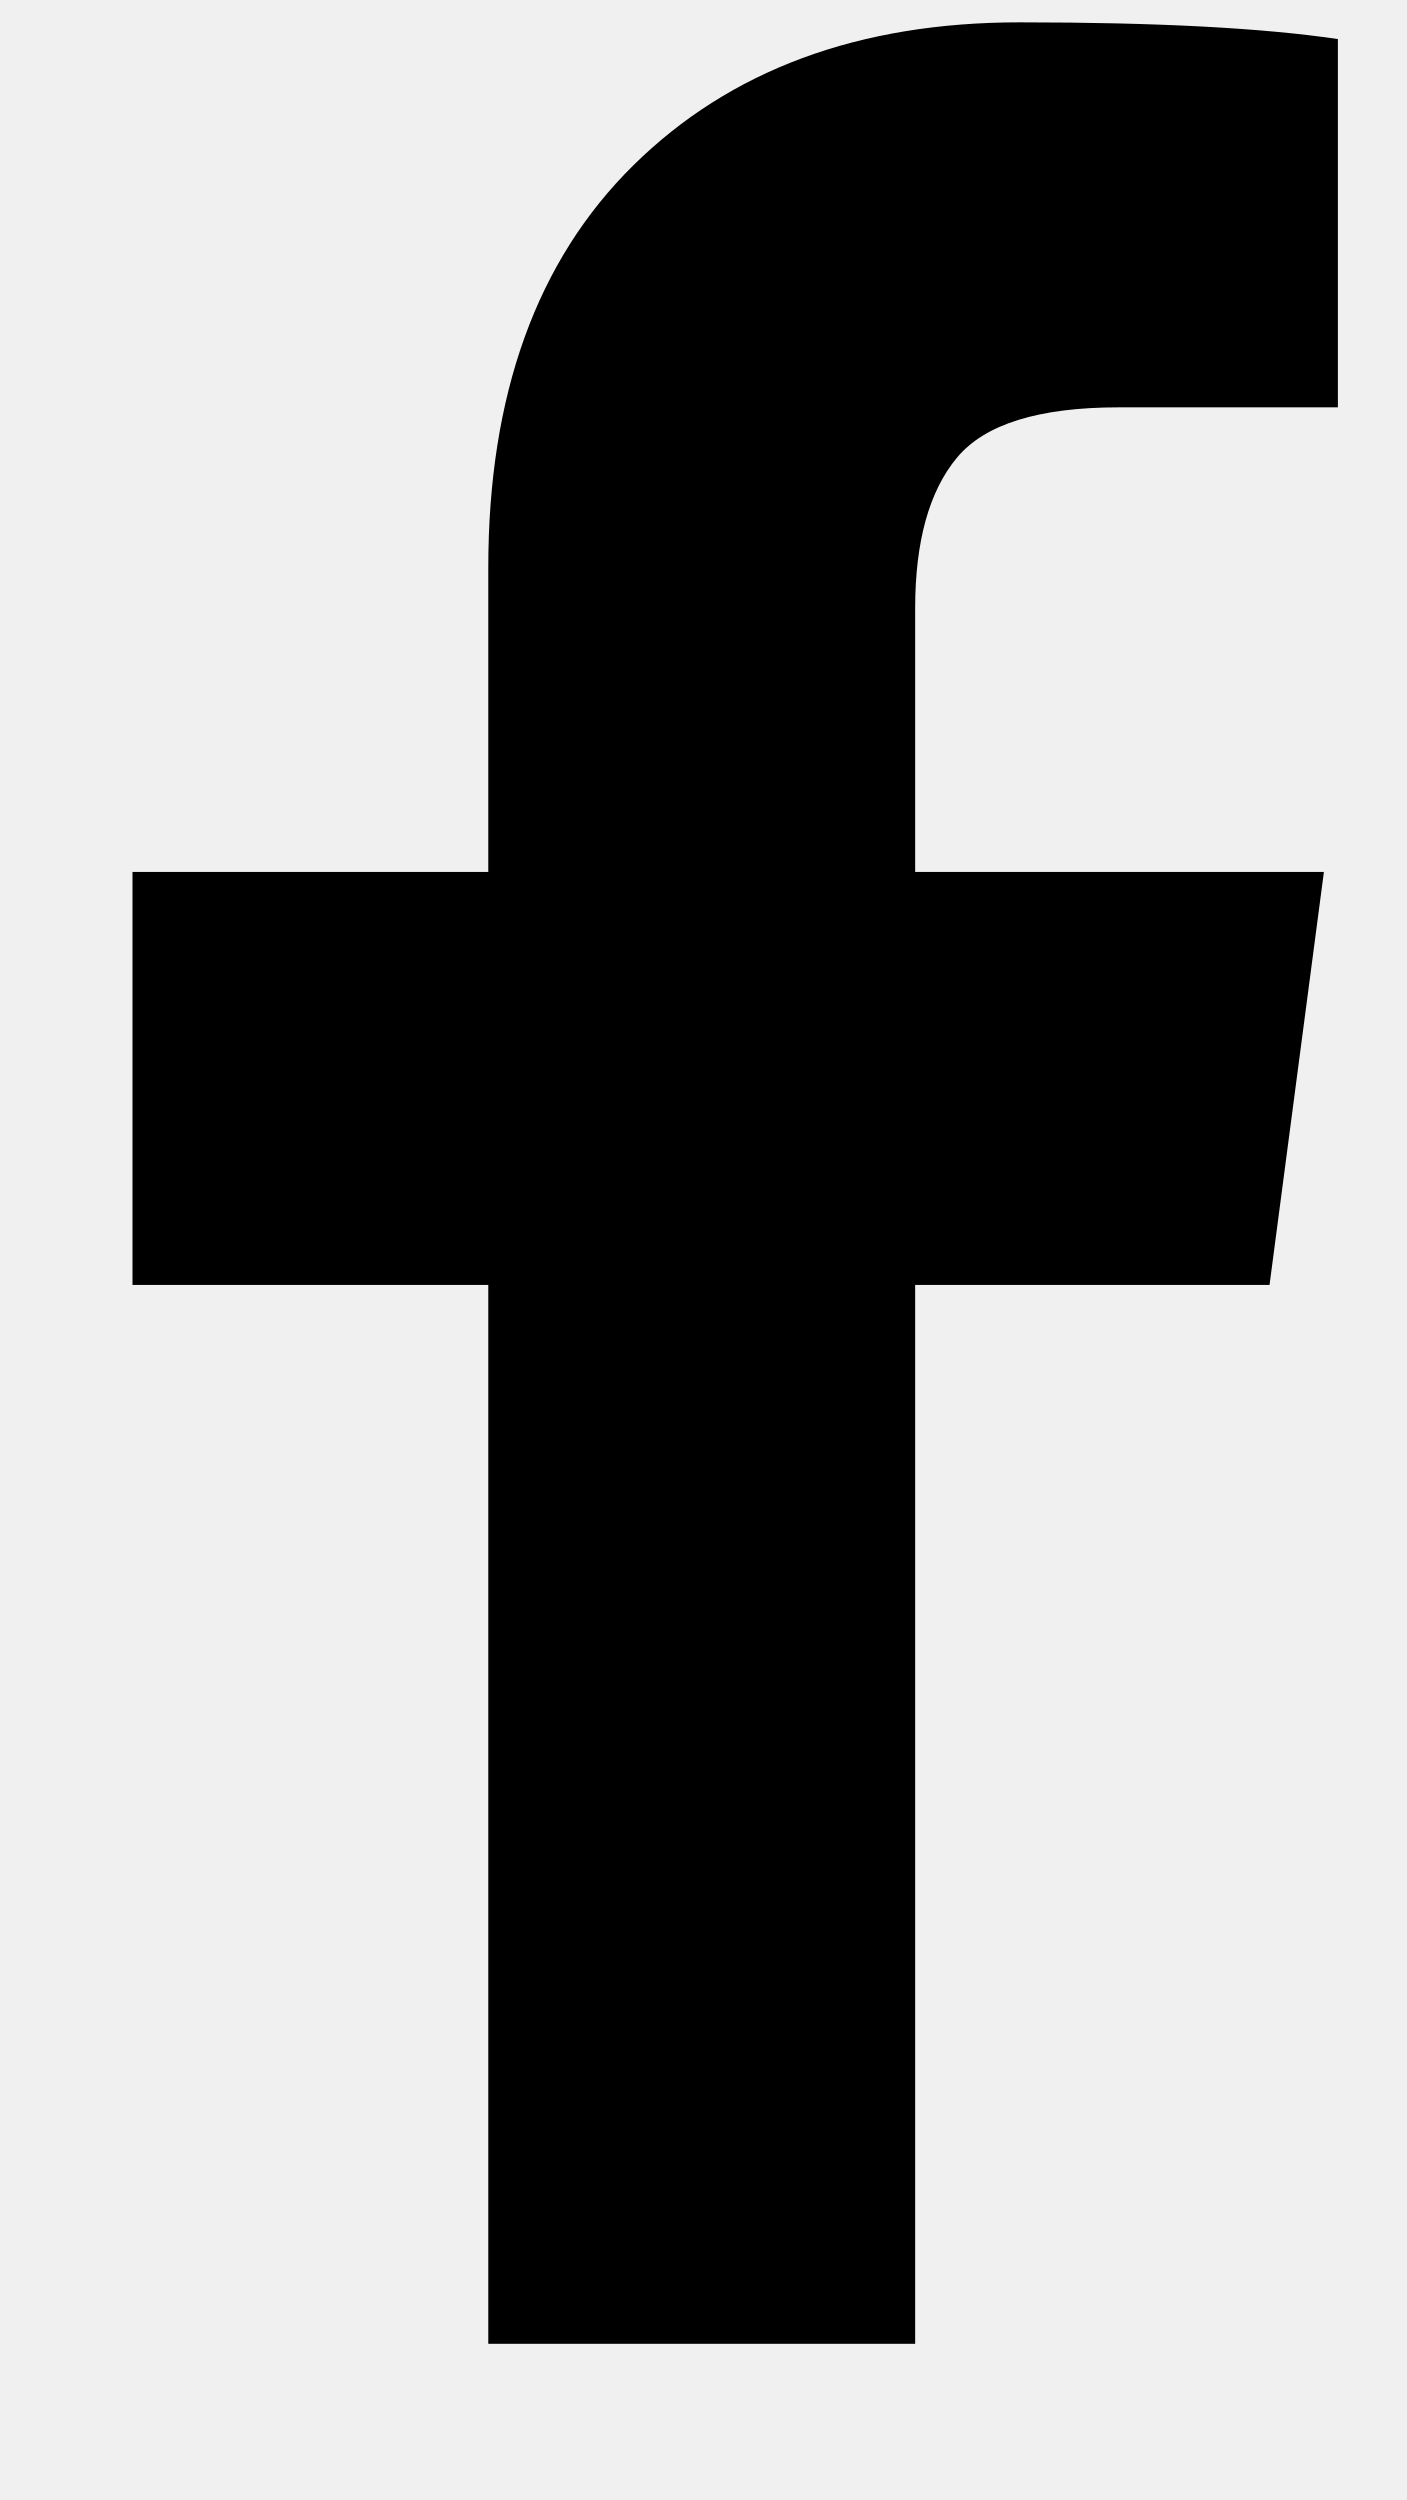
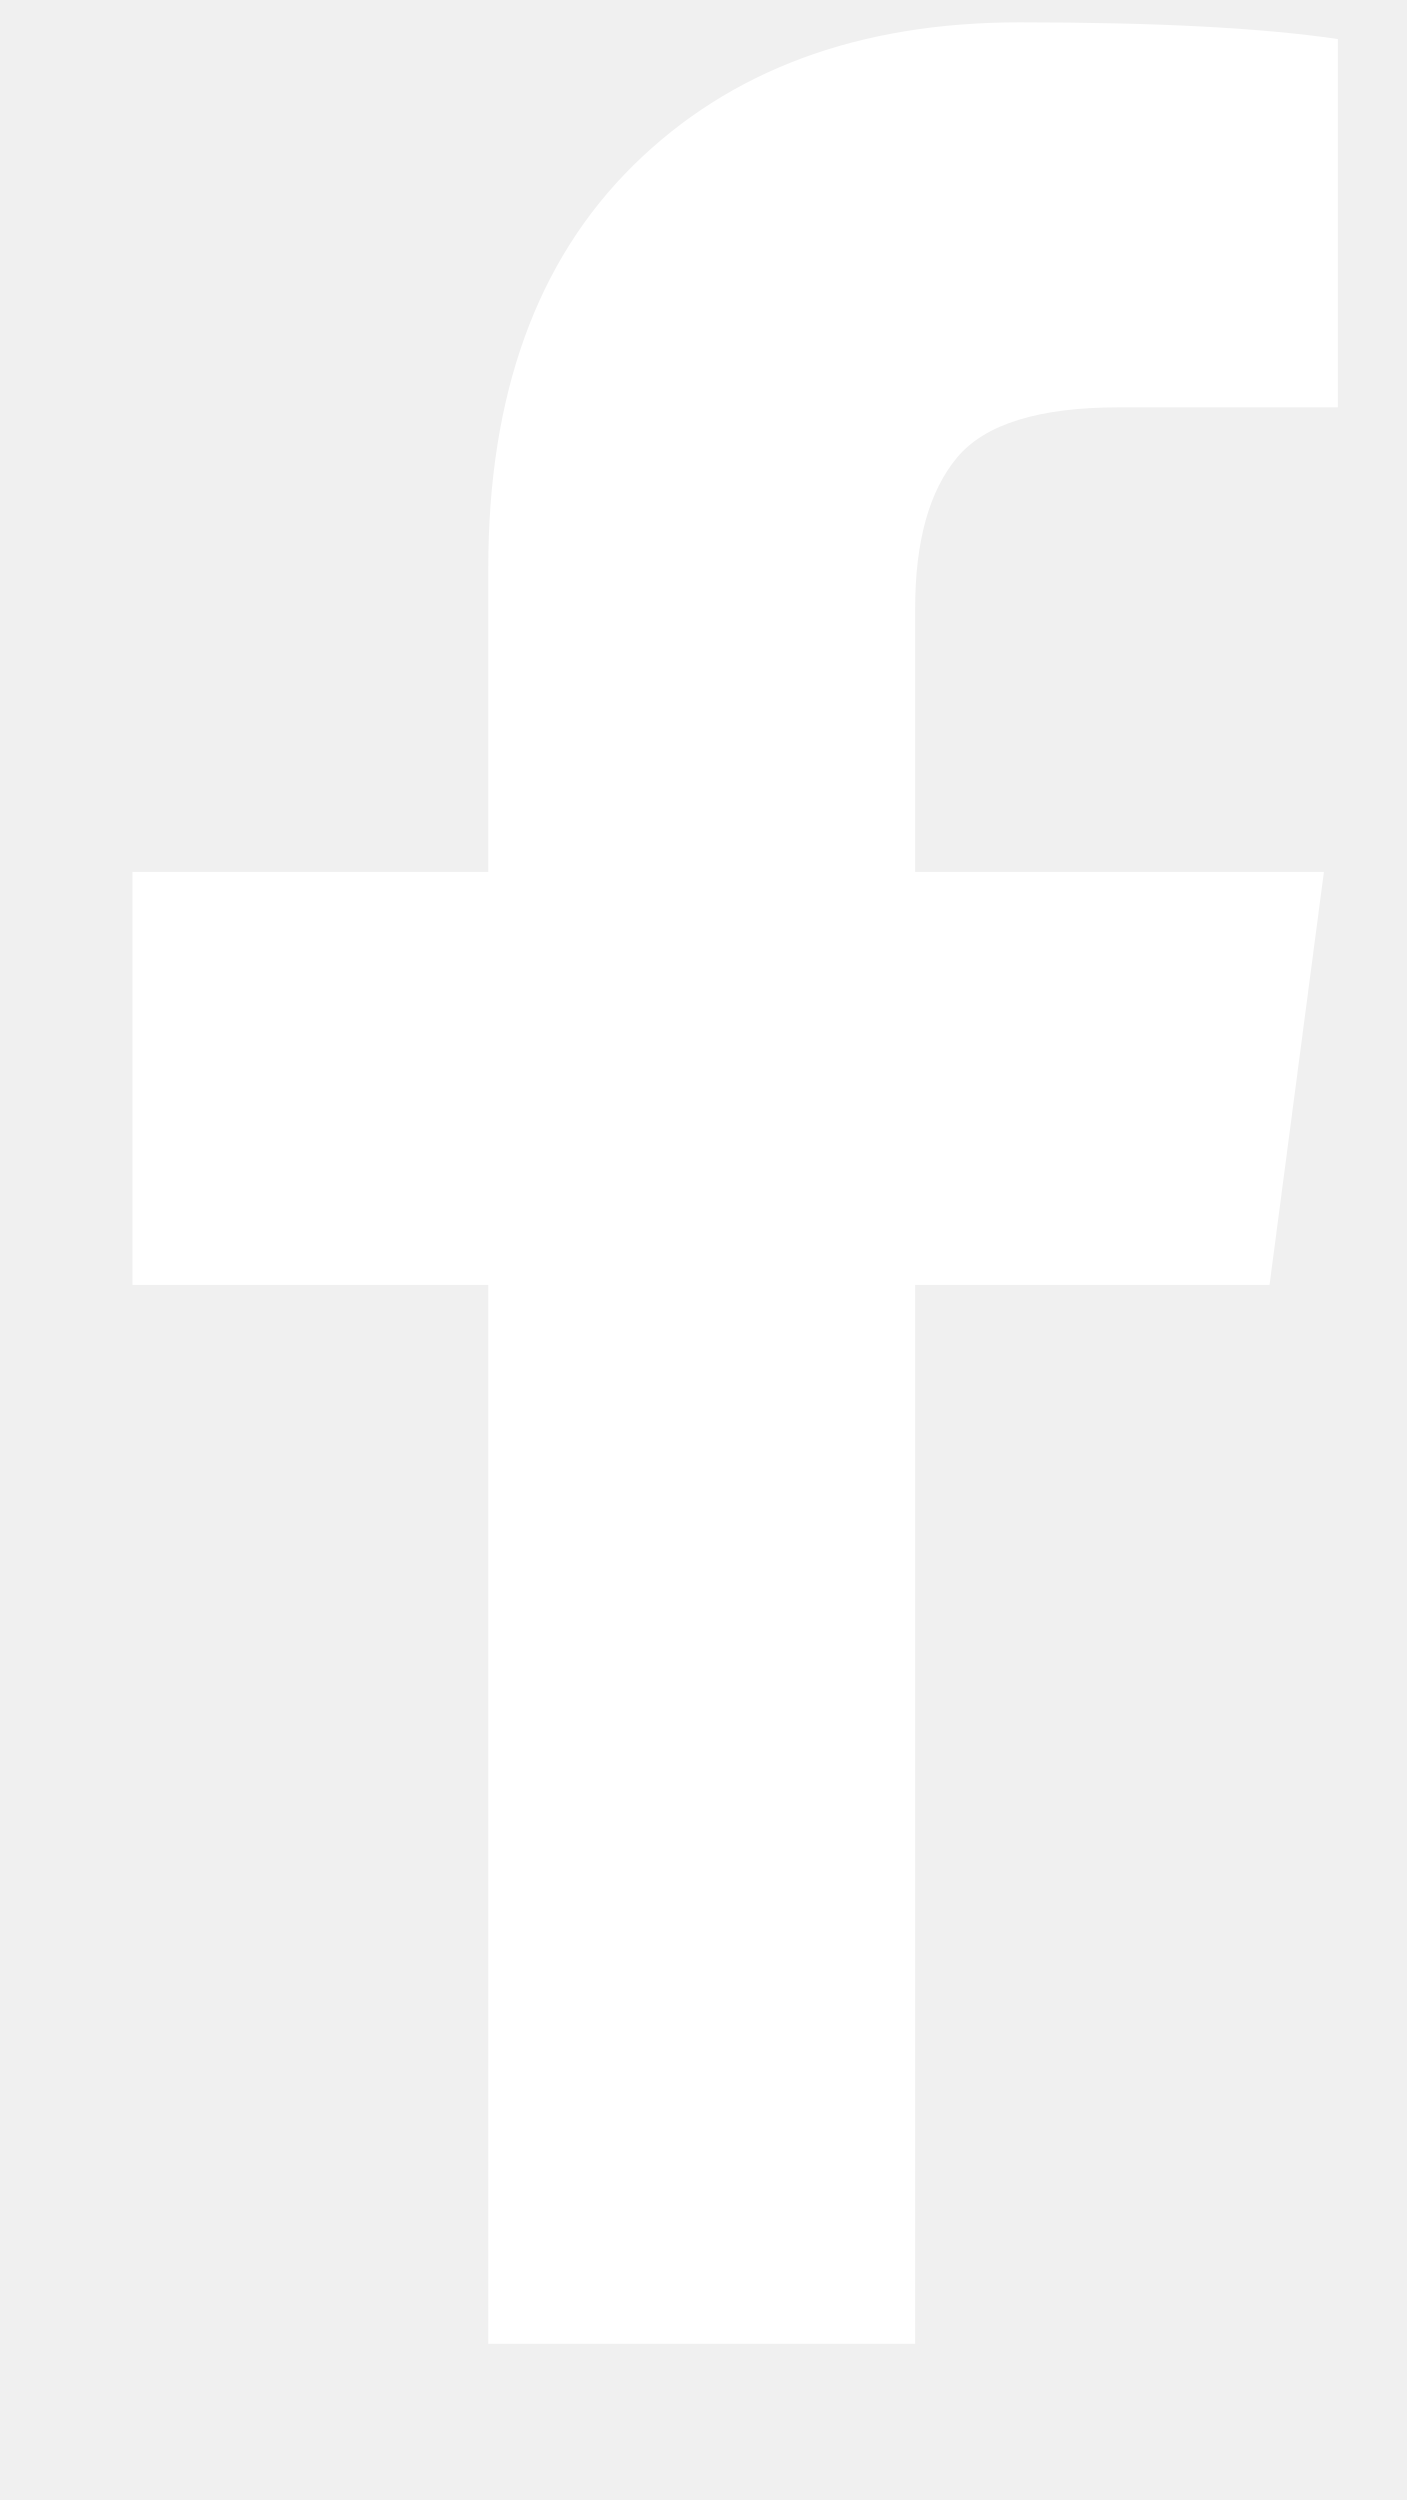
- <svg xmlns="http://www.w3.org/2000/svg" version="1.1" width="18" height="32" viewBox="0 0 18 32">
-   <path d="M17.125 0.5v4.714h-2.804q-1.536 0-2.071 0.643t-0.536 1.929v3.375h5.232l-0.696 5.286h-4.536v13.554h-5.464v-13.554h-4.554v-5.286h4.554v-3.893q0-3.321 1.857-5.152t4.946-1.83q2.625 0 4.071 0.214z" />
+ <svg xmlns="http://www.w3.org/2000/svg" viewBox="0 0 18 32">
+   <path fill="#fff" d="M17.125 0.5v4.714h-2.804q-1.536 0-2.071 0.643t-0.536 1.929v3.375h5.232l-0.696 5.286h-4.536v13.554h-5.464v-13.554h-4.554v-5.286h4.554v-3.893q0-3.321 1.857-5.152t4.946-1.83q2.625 0 4.071 0.214z" />
</svg>
